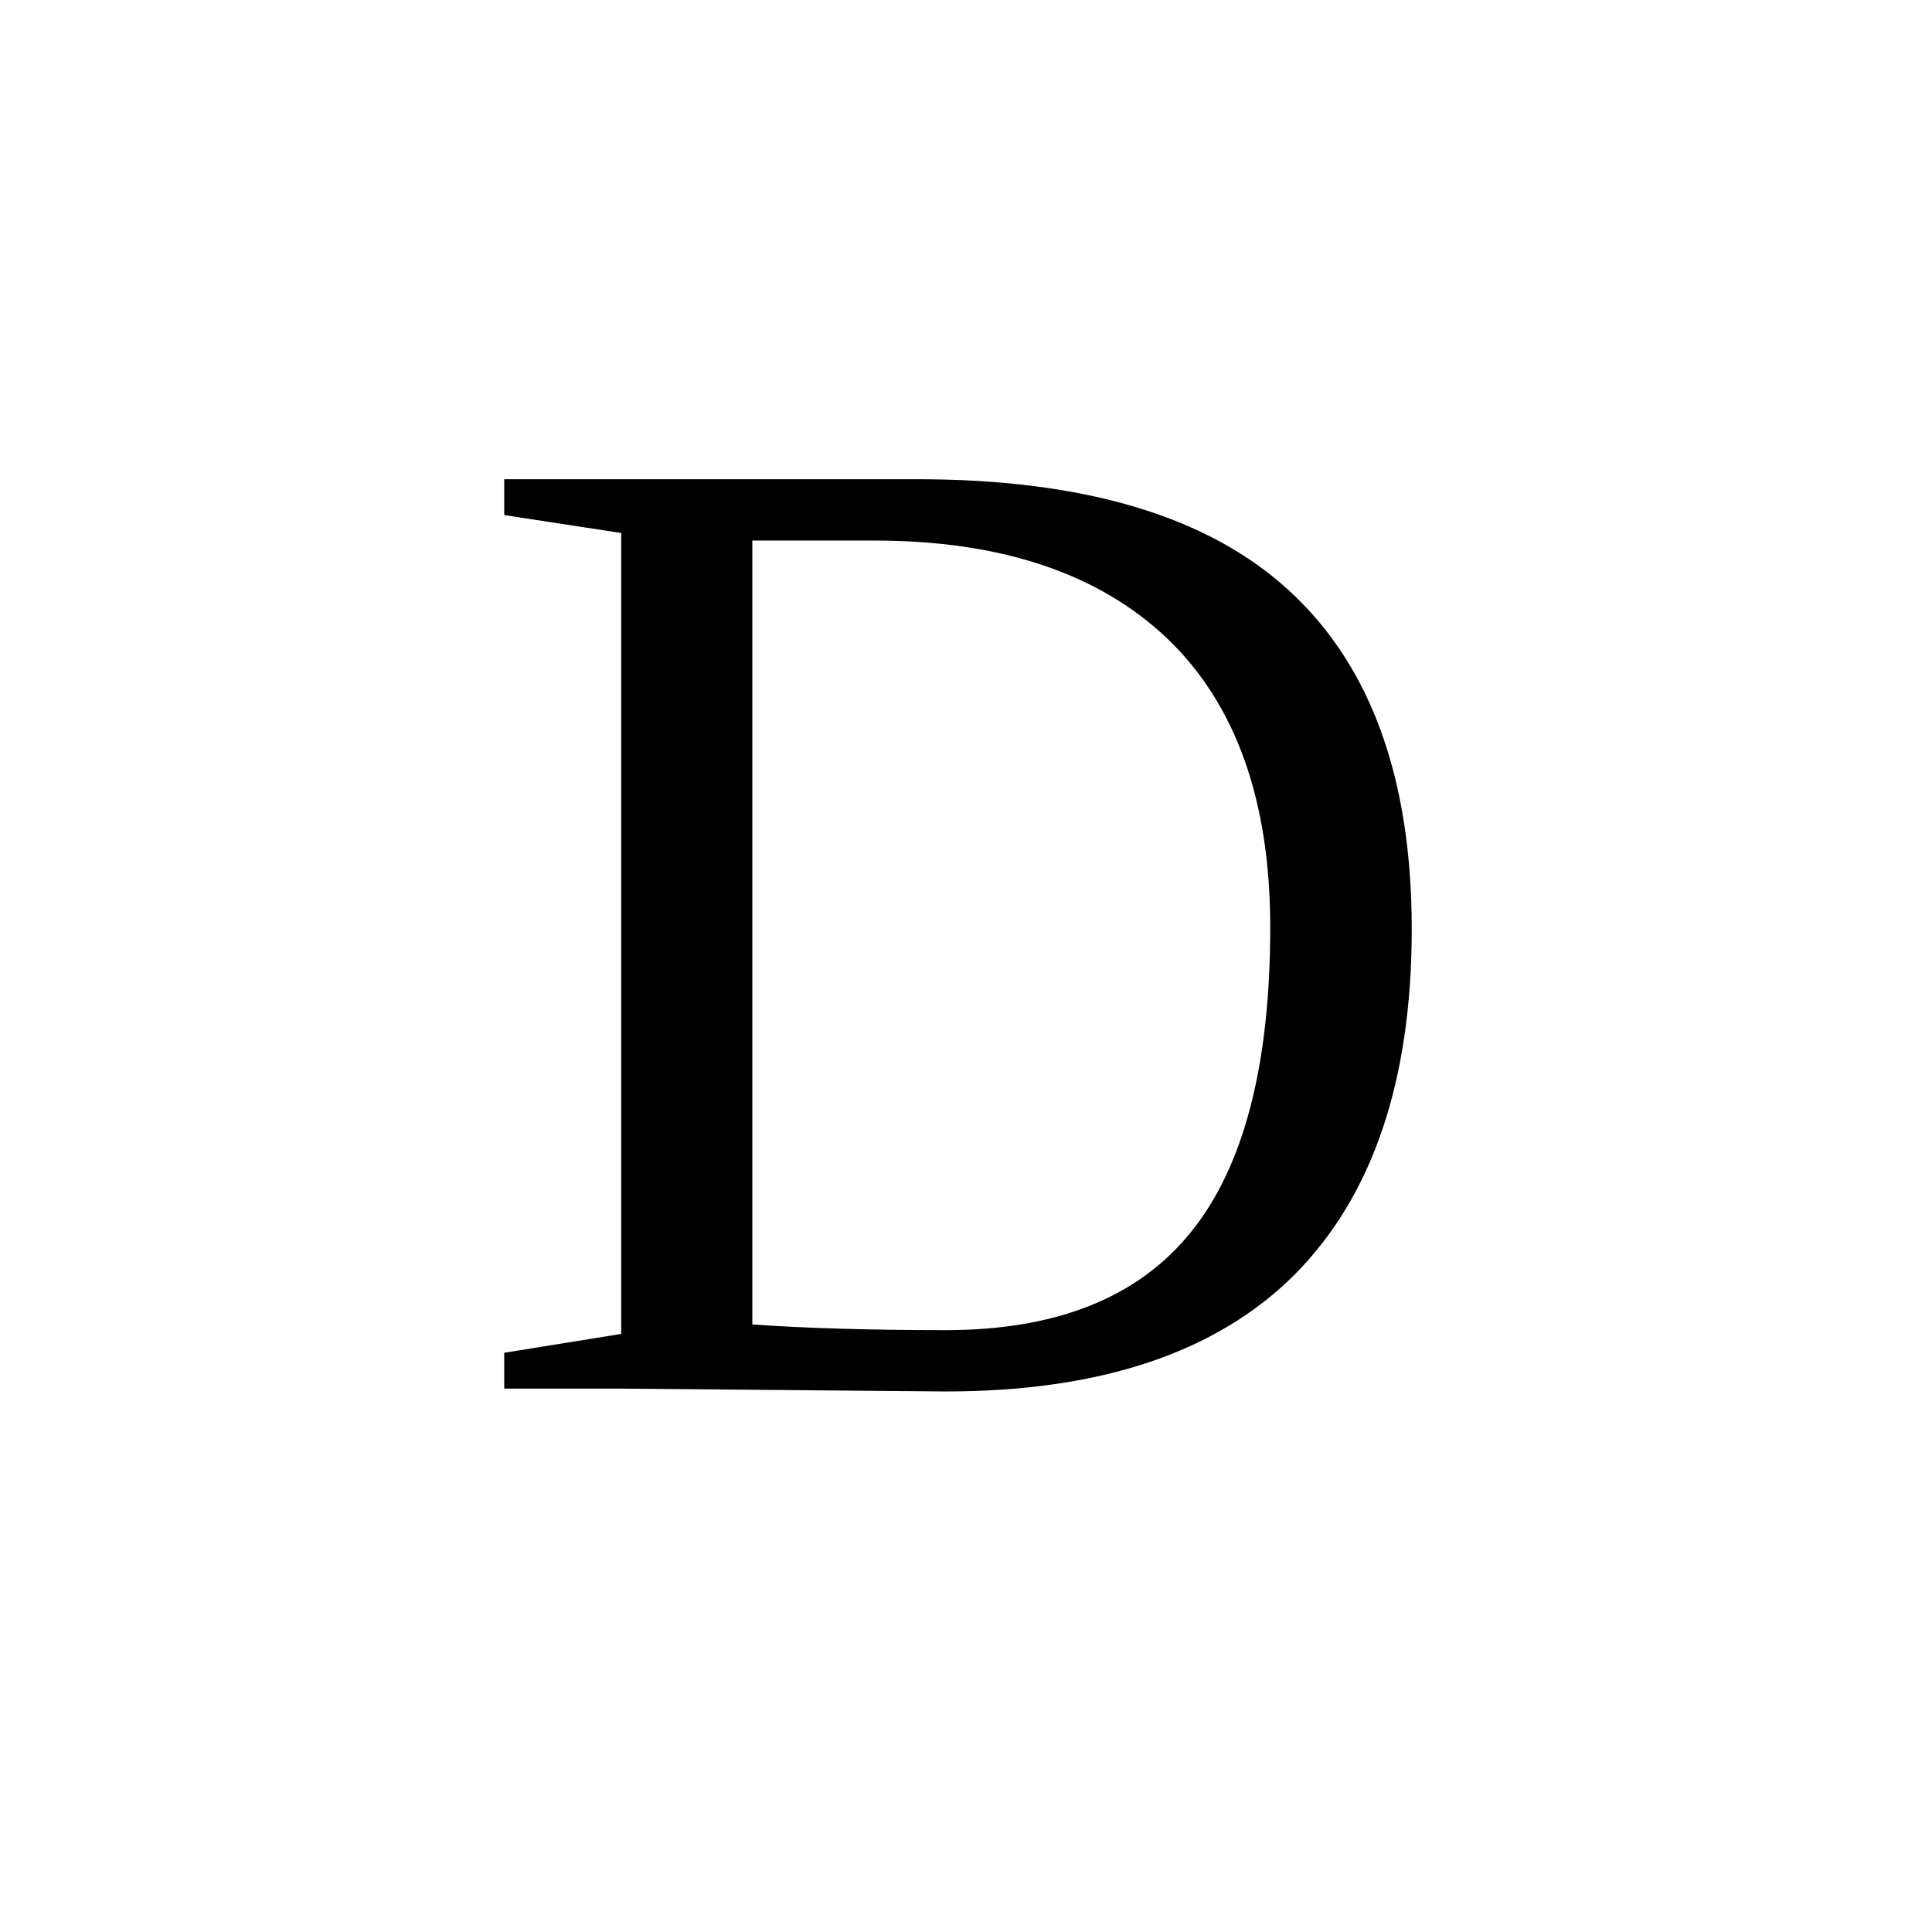
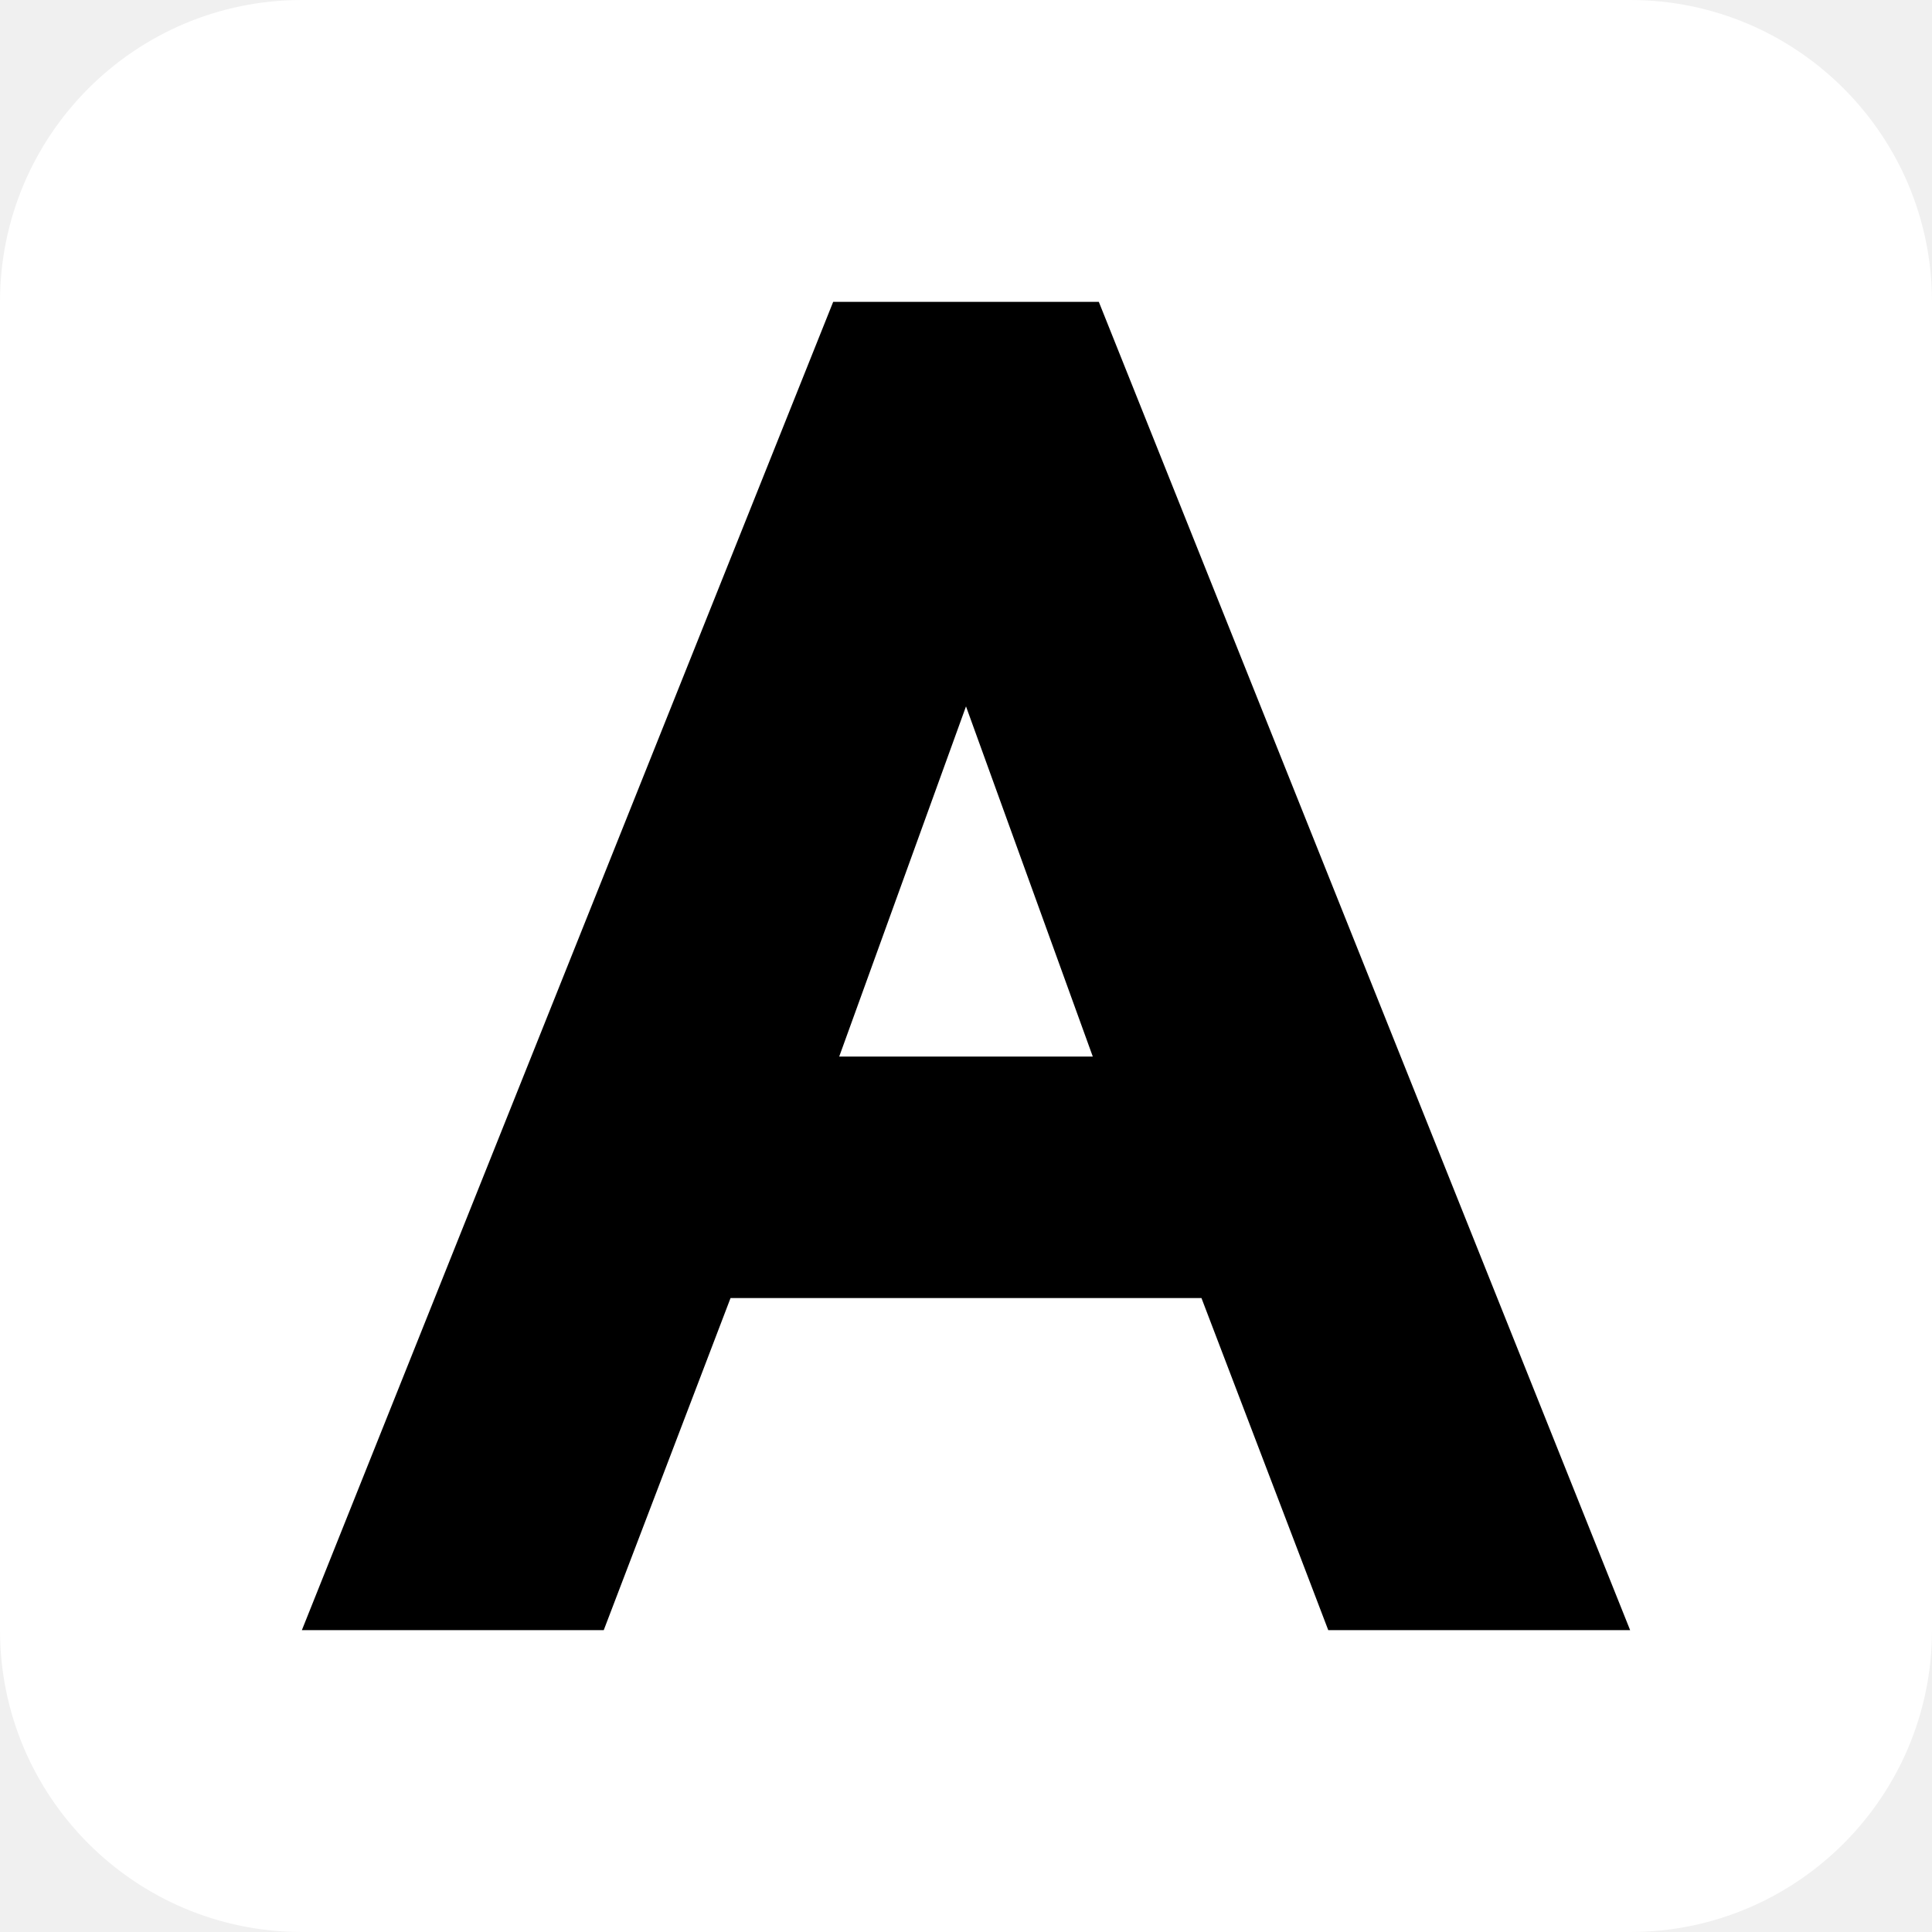
- <svg xmlns="http://www.w3.org/2000/svg" viewBox="0 0 32 32">
-   <rect width="32" height="32" fill="#ffffff" />
-   <text x="16" y="23" text-anchor="middle" font-family="Didot, Times New Roman, serif" font-size="23" fill="#000000">D</text>
+ <svg xmlns="http://www.w3.org/2000/svg" width="32" height="32" viewBox="0 0 32 32" role="img" aria-labelledby="favicon-title">
+   <rect width="32" height="32" rx="5" fill="#ffffff" />
+   <path fill="#000000" fill-rule="evenodd" d="M13.8 5h4.4L27 27h-5l-2.1-5.5h-7.8L10 27H5L13.8 5Zm.1 12.5h4.2L16 11.7l-2.1 5.8Z" />
</svg>
